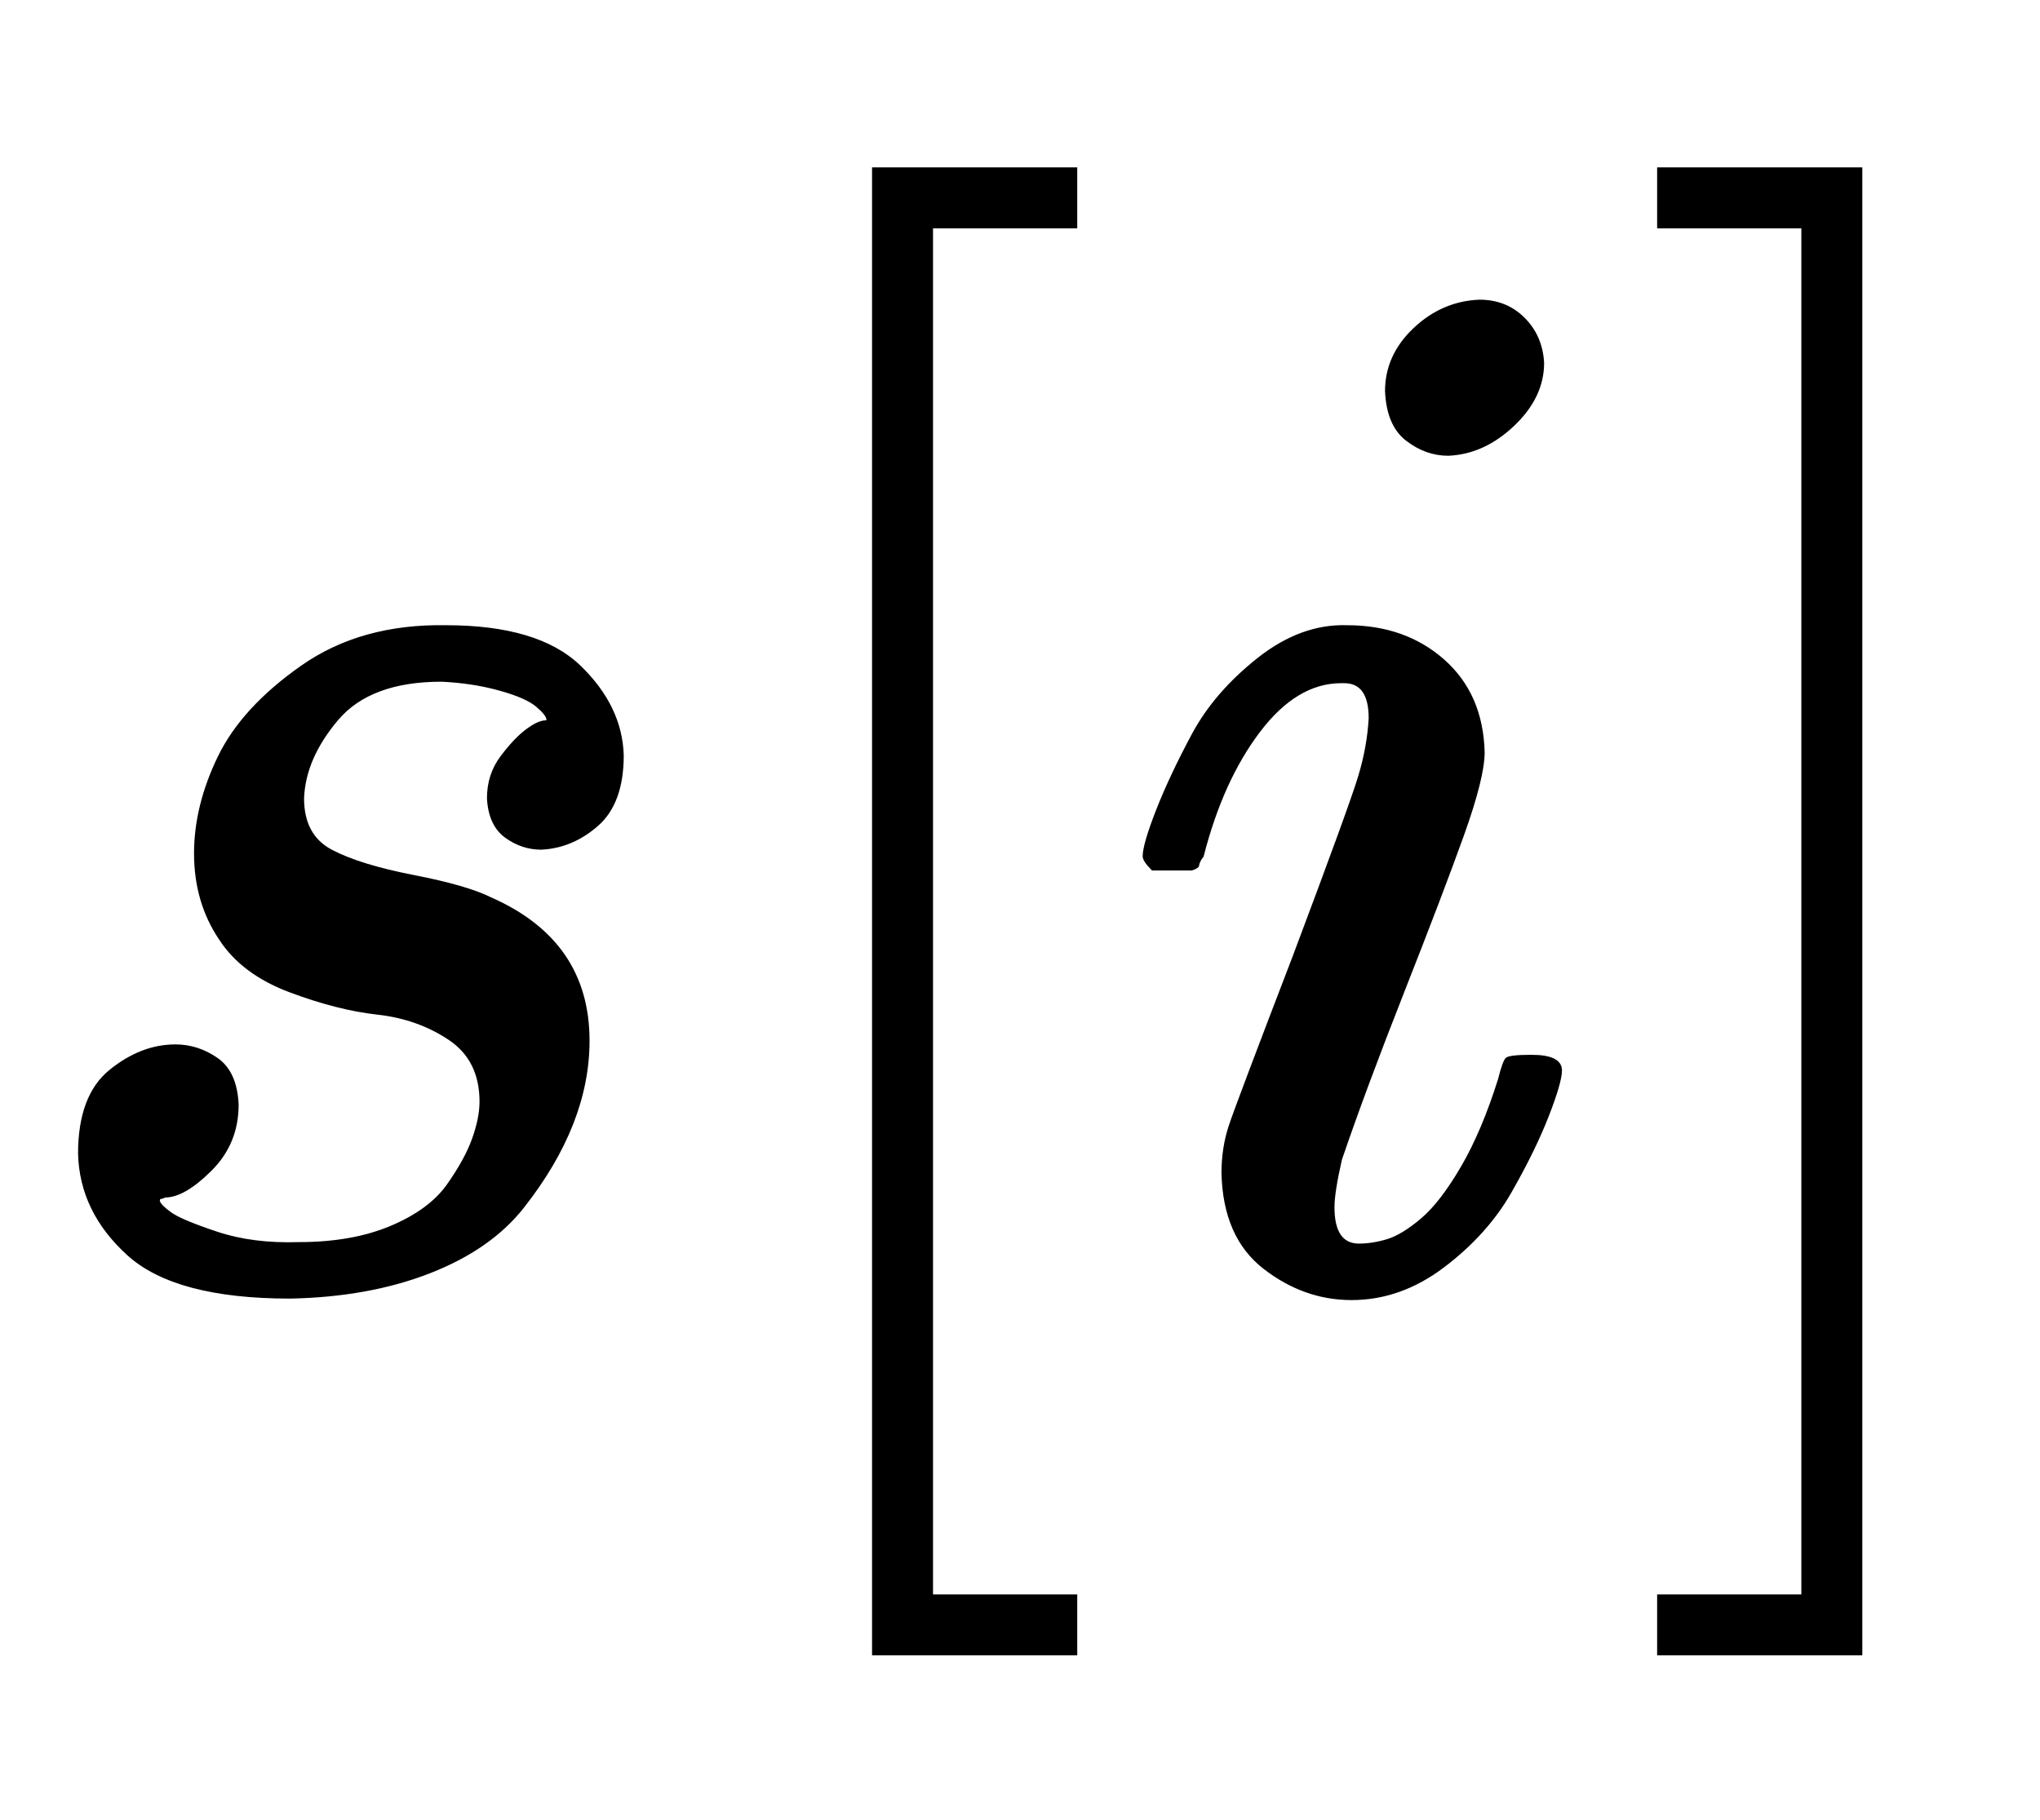
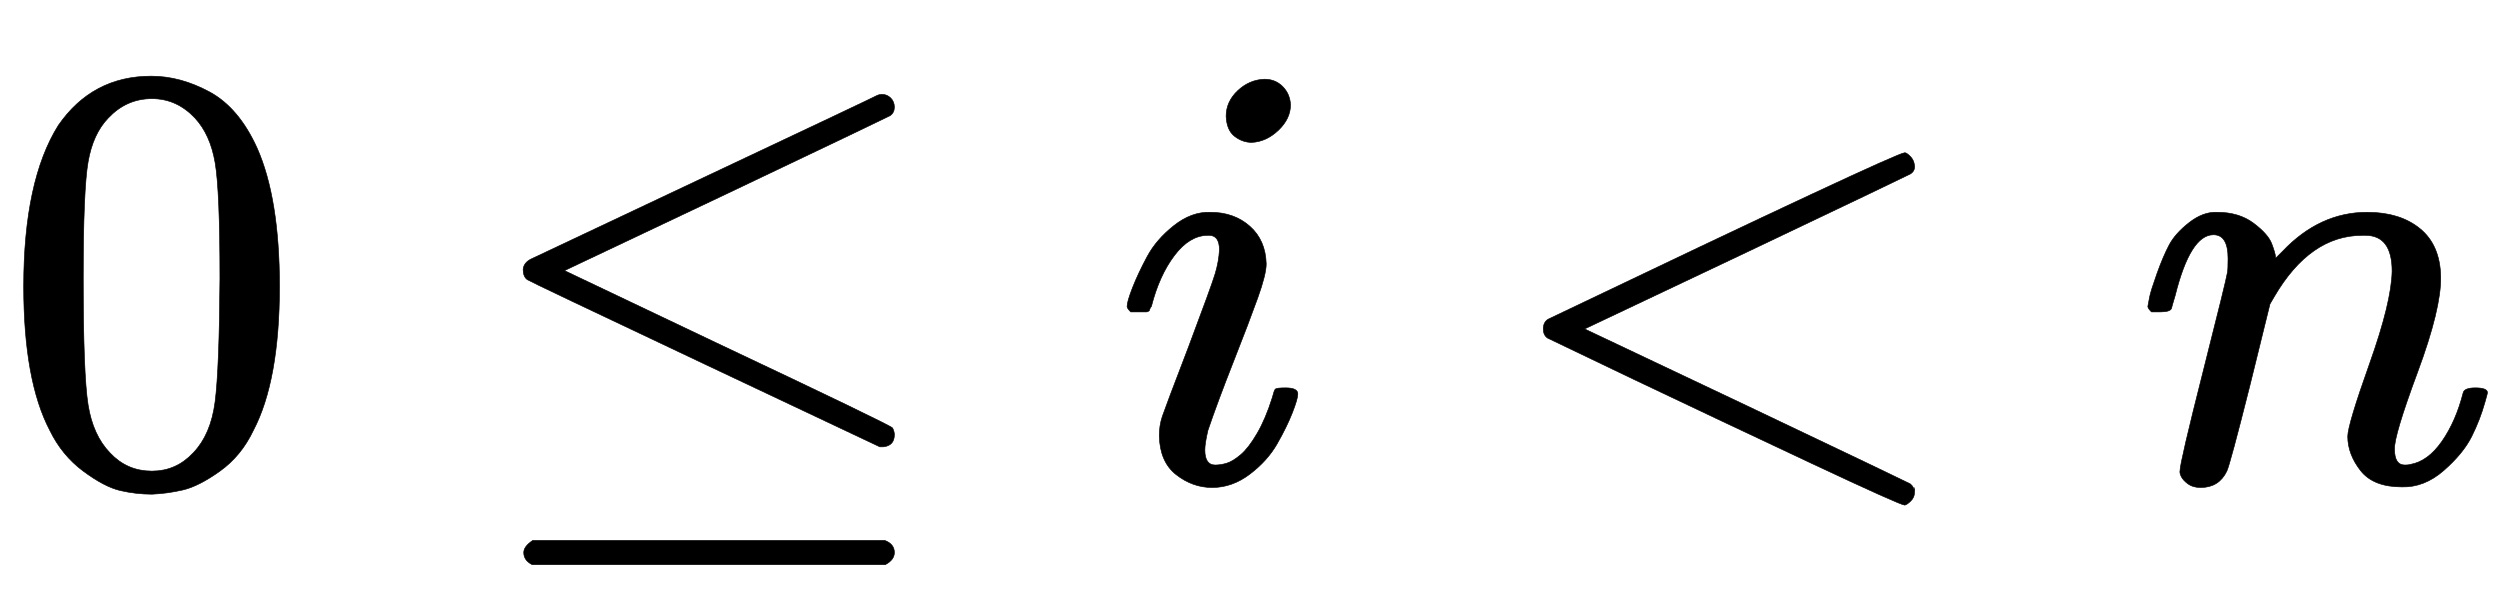
- <svg xmlns="http://www.w3.org/2000/svg" width="3.187ex" height="2.843ex" style="vertical-align: -0.838ex;" viewBox="0 -863.1 1372 1223.9" role="img" focusable="false">
+ <svg xmlns="http://www.w3.org/2000/svg" width="9.557ex" height="2.343ex" style="vertical-align: -0.505ex;" viewBox="0 -791.3 4114.6 1008.6" role="img" focusable="false">
  <g stroke="currentColor" fill="currentColor" stroke-width="0" transform="matrix(1 0 0 -1 0 0)">
-     <path stroke-width="1" d="M131 289Q131 321 147 354T203 415T300 442Q362 442 390 415T419 355Q419 323 402 308T364 292Q351 292 340 300T328 326Q328 342 337 354T354 372T367 378Q368 378 368 379Q368 382 361 388T336 399T297 405Q249 405 227 379T204 326Q204 301 223 291T278 274T330 259Q396 230 396 163Q396 135 385 107T352 51T289 7T195 -10Q118 -10 86 19T53 87Q53 126 74 143T118 160Q133 160 146 151T160 120Q160 94 142 76T111 58Q109 57 108 57T107 55Q108 52 115 47T146 34T201 27Q237 27 263 38T301 66T318 97T323 122Q323 150 302 164T254 181T195 196T148 231Q131 256 131 289Z" />
-     <g transform="translate(469,0)">
-       <path stroke-width="1" d="M118 -250V750H255V710H158V-210H255V-250H118Z" />
+     <path stroke-width="1" d="M96 585Q152 666 249 666Q297 666 345 640T423 548Q460 465 460 320Q460 165 417 83Q397 41 362 16T301 -15T250 -22Q224 -22 198 -16T137 16T82 83Q39 165 39 320Q39 494 96 585ZM321 597Q291 629 250 629Q208 629 178 597Q153 571 145 525T137 333Q137 175 145 125T181 46Q209 16 250 16Q290 16 318 46Q347 76 354 130T362 333Q362 478 354 524T321 597Z" />
+     <g transform="translate(778,0)">
+       <path stroke-width="1" d="M674 636Q682 636 688 630T694 615T687 601Q686 600 417 472L151 346L399 228Q687 92 691 87Q694 81 694 76Q694 58 676 56H670L382 192Q92 329 90 331Q83 336 83 348Q84 359 96 365Q104 369 382 500T665 634Q669 636 674 636ZM84 -118Q84 -108 99 -98H678Q694 -104 694 -118Q694 -130 679 -138H98Q84 -131 84 -118Z" />
    </g>
-     <g transform="translate(748,0)">
+     <g transform="translate(1834,0)">
      <path stroke-width="1" d="M184 600Q184 624 203 642T247 661Q265 661 277 649T290 619Q290 596 270 577T226 557Q211 557 198 567T184 600ZM21 287Q21 295 30 318T54 369T98 420T158 442Q197 442 223 419T250 357Q250 340 236 301T196 196T154 83Q149 61 149 51Q149 26 166 26Q175 26 185 29T208 43T235 78T260 137Q263 149 265 151T282 153Q302 153 302 143Q302 135 293 112T268 61T223 11T161 -11Q129 -11 102 10T74 74Q74 91 79 106T122 220Q160 321 166 341T173 380Q173 404 156 404H154Q124 404 99 371T61 287Q60 286 59 284T58 281T56 279T53 278T49 278T41 278H27Q21 284 21 287Z" />
    </g>
-     <g transform="translate(1093,0)">
-       <path stroke-width="1" d="M22 710V750H159V-250H22V-210H119V710H22Z" />
+     <g transform="translate(2457,0)">
+       <path stroke-width="1" d="M694 -11T694 -19T688 -33T678 -40Q671 -40 524 29T234 166L90 235Q83 240 83 250Q83 261 91 266Q664 540 678 540Q681 540 687 534T694 519T687 505Q686 504 417 376L151 250L417 124Q686 -4 687 -5Q694 -11 694 -19Z" />
+     </g>
+     <g transform="translate(3514,0)">
+       <path stroke-width="1" d="M21 287Q22 293 24 303T36 341T56 388T89 425T135 442Q171 442 195 424T225 390T231 369Q231 367 232 367L243 378Q304 442 382 442Q436 442 469 415T503 336T465 179T427 52Q427 26 444 26Q450 26 453 27Q482 32 505 65T540 145Q542 153 560 153Q580 153 580 145Q580 144 576 130Q568 101 554 73T508 17T439 -10Q392 -10 371 17T350 73Q350 92 386 193T423 345Q423 404 379 404H374Q288 404 229 303L222 291L189 157Q156 26 151 16Q138 -11 108 -11Q95 -11 87 -5T76 7T74 17Q74 30 112 180T152 343Q153 348 153 366Q153 405 129 405Q91 405 66 305Q60 285 60 284Q58 278 41 278H27Q21 284 21 287Z" />
    </g>
  </g>
</svg>
